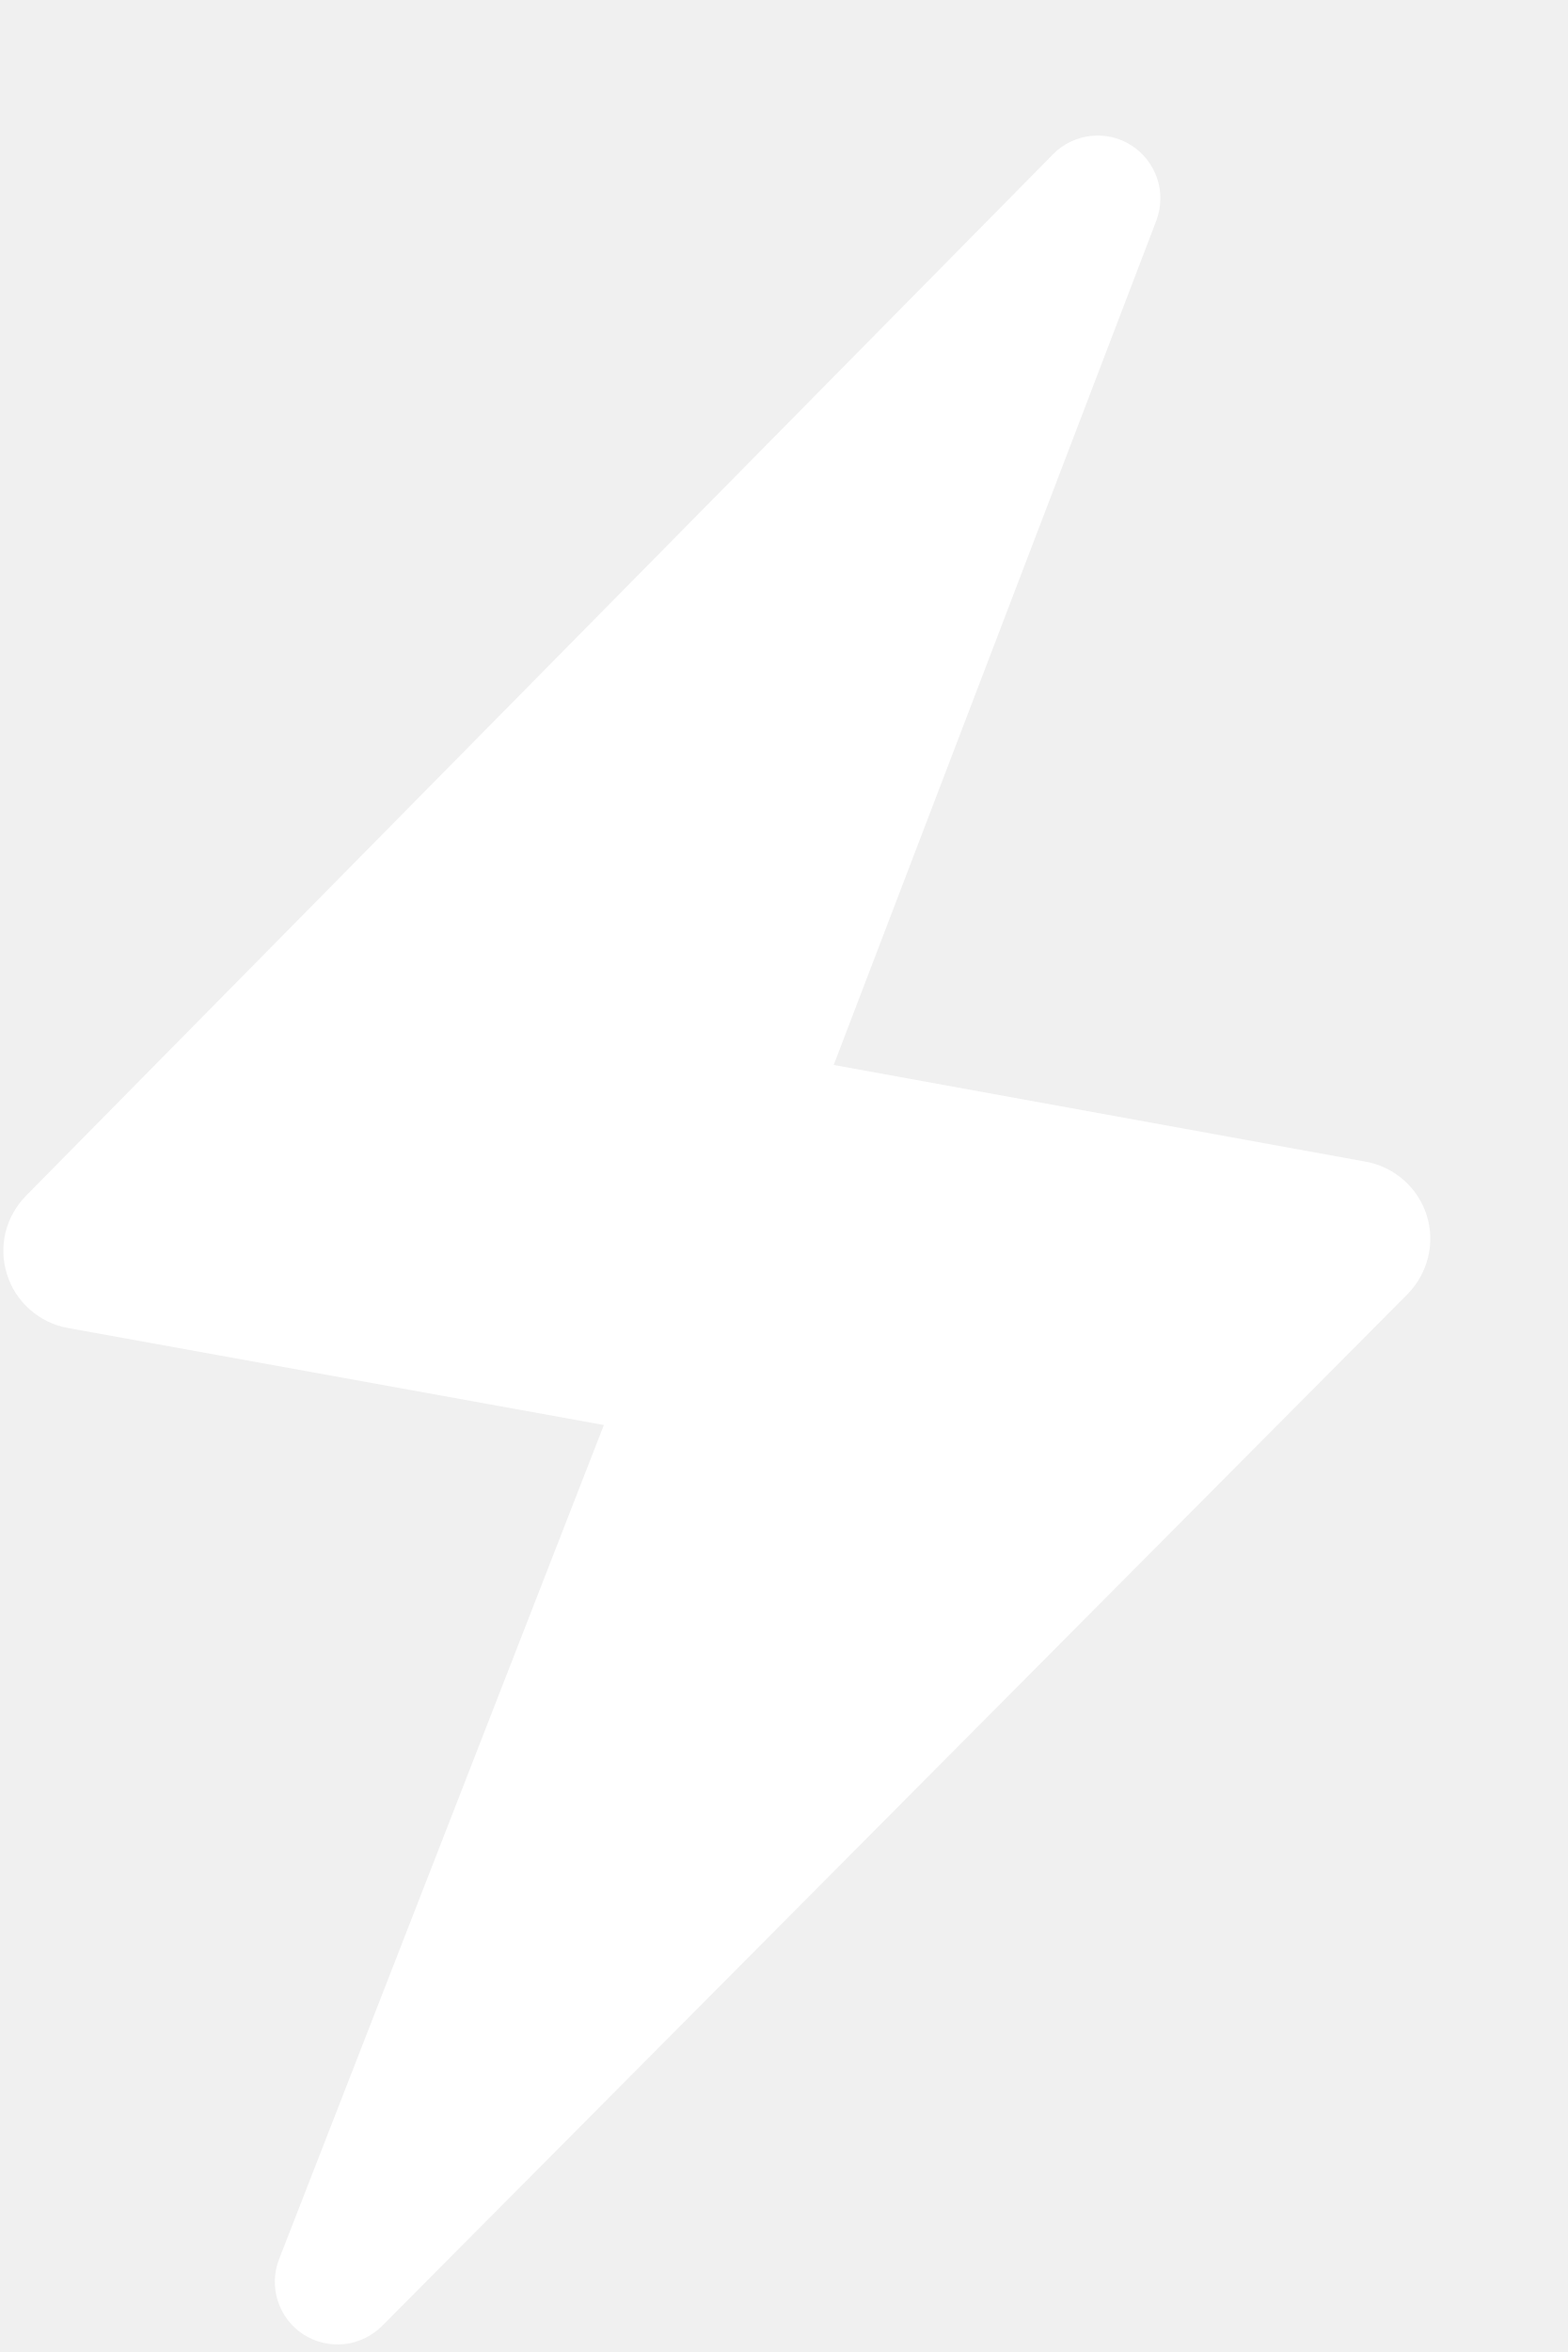
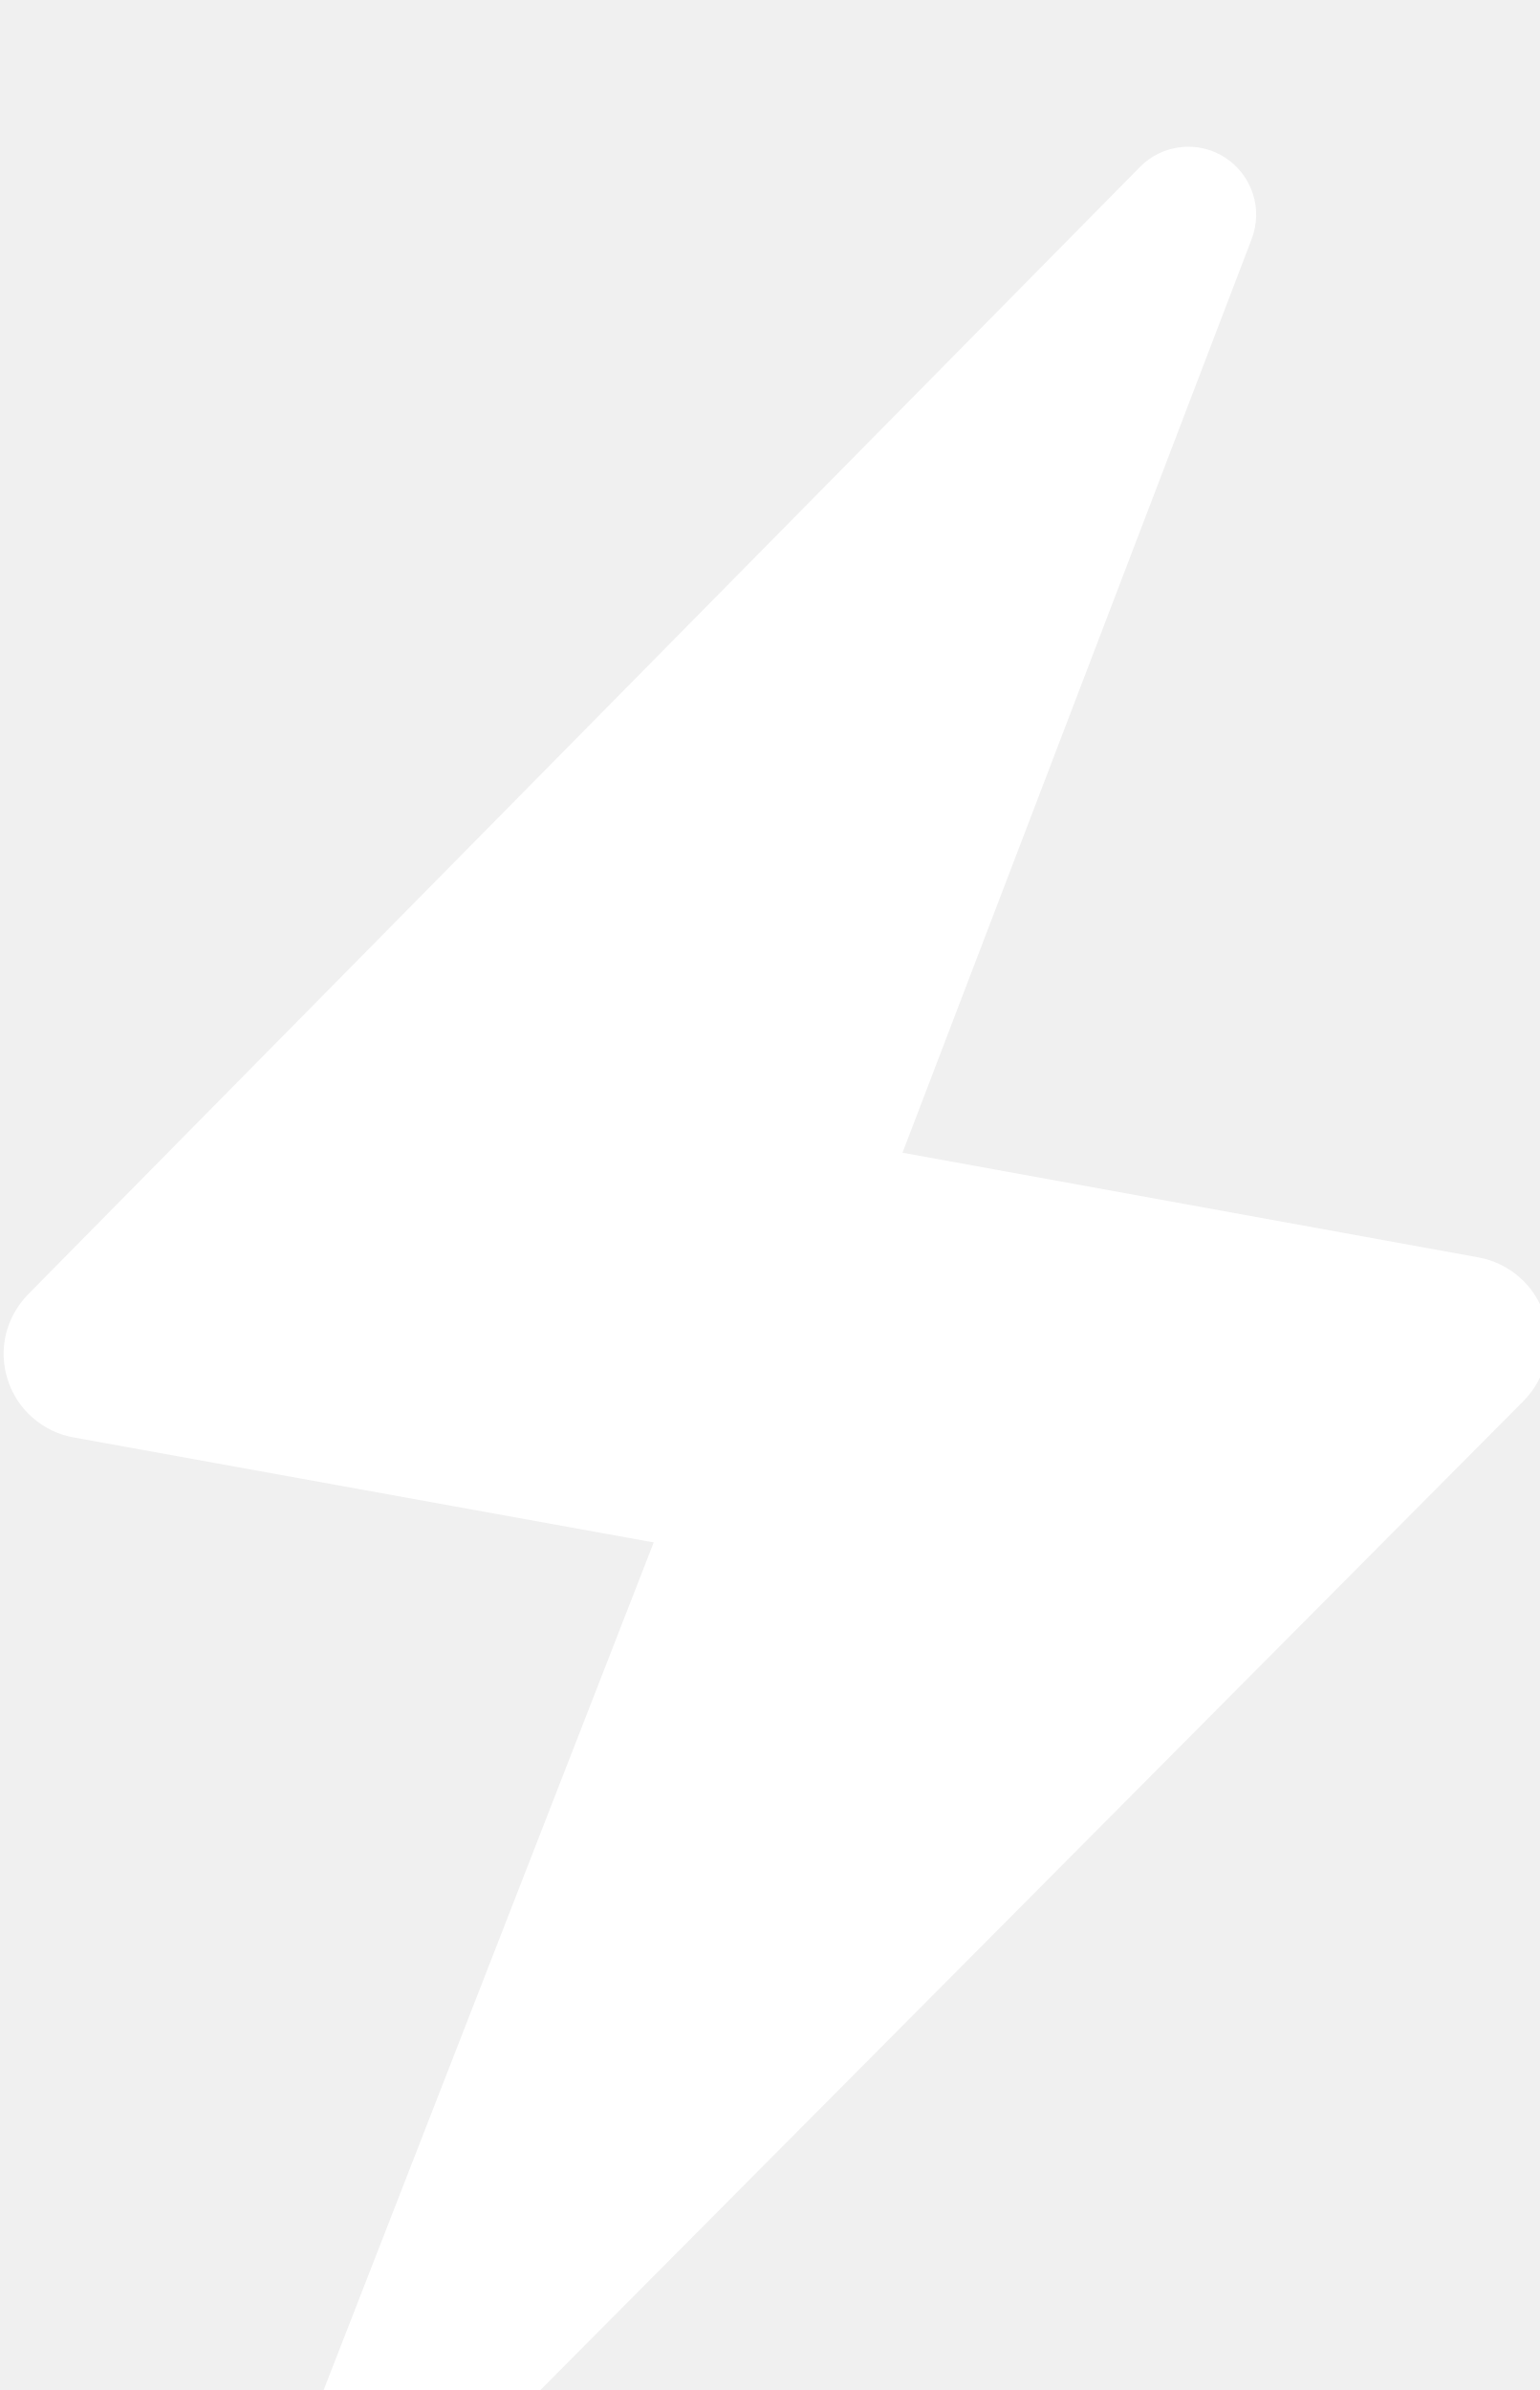
- <svg xmlns="http://www.w3.org/2000/svg" width="10" height="15" viewBox="0 0 10 15" fill="none">
+ <svg xmlns="http://www.w3.org/2000/svg" fill="none">
  <path fill-rule="evenodd" clip-rule="evenodd" d="M6.718 0.983L0.166 7.626C0.102 7.691 0.057 7.772 0.035 7.86C0.014 7.948 0.017 8.041 0.045 8.128C0.072 8.214 0.122 8.292 0.191 8.352C0.259 8.412 0.342 8.453 0.432 8.469L3.852 9.088L1.781 14.406C1.747 14.492 1.744 14.586 1.772 14.674C1.8 14.761 1.857 14.837 1.934 14.887C2.011 14.937 2.103 14.959 2.195 14.95C2.286 14.94 2.372 14.899 2.437 14.834L8.978 8.254C9.042 8.189 9.087 8.108 9.109 8.02C9.131 7.931 9.128 7.838 9.101 7.751C9.073 7.664 9.023 7.586 8.954 7.526C8.886 7.466 8.802 7.425 8.713 7.409L5.318 6.792L7.376 1.407C7.408 1.321 7.411 1.227 7.382 1.14C7.353 1.053 7.296 0.978 7.218 0.928C7.141 0.878 7.05 0.857 6.958 0.867C6.867 0.877 6.782 0.918 6.718 0.983Z" fill="white" />
</svg>
